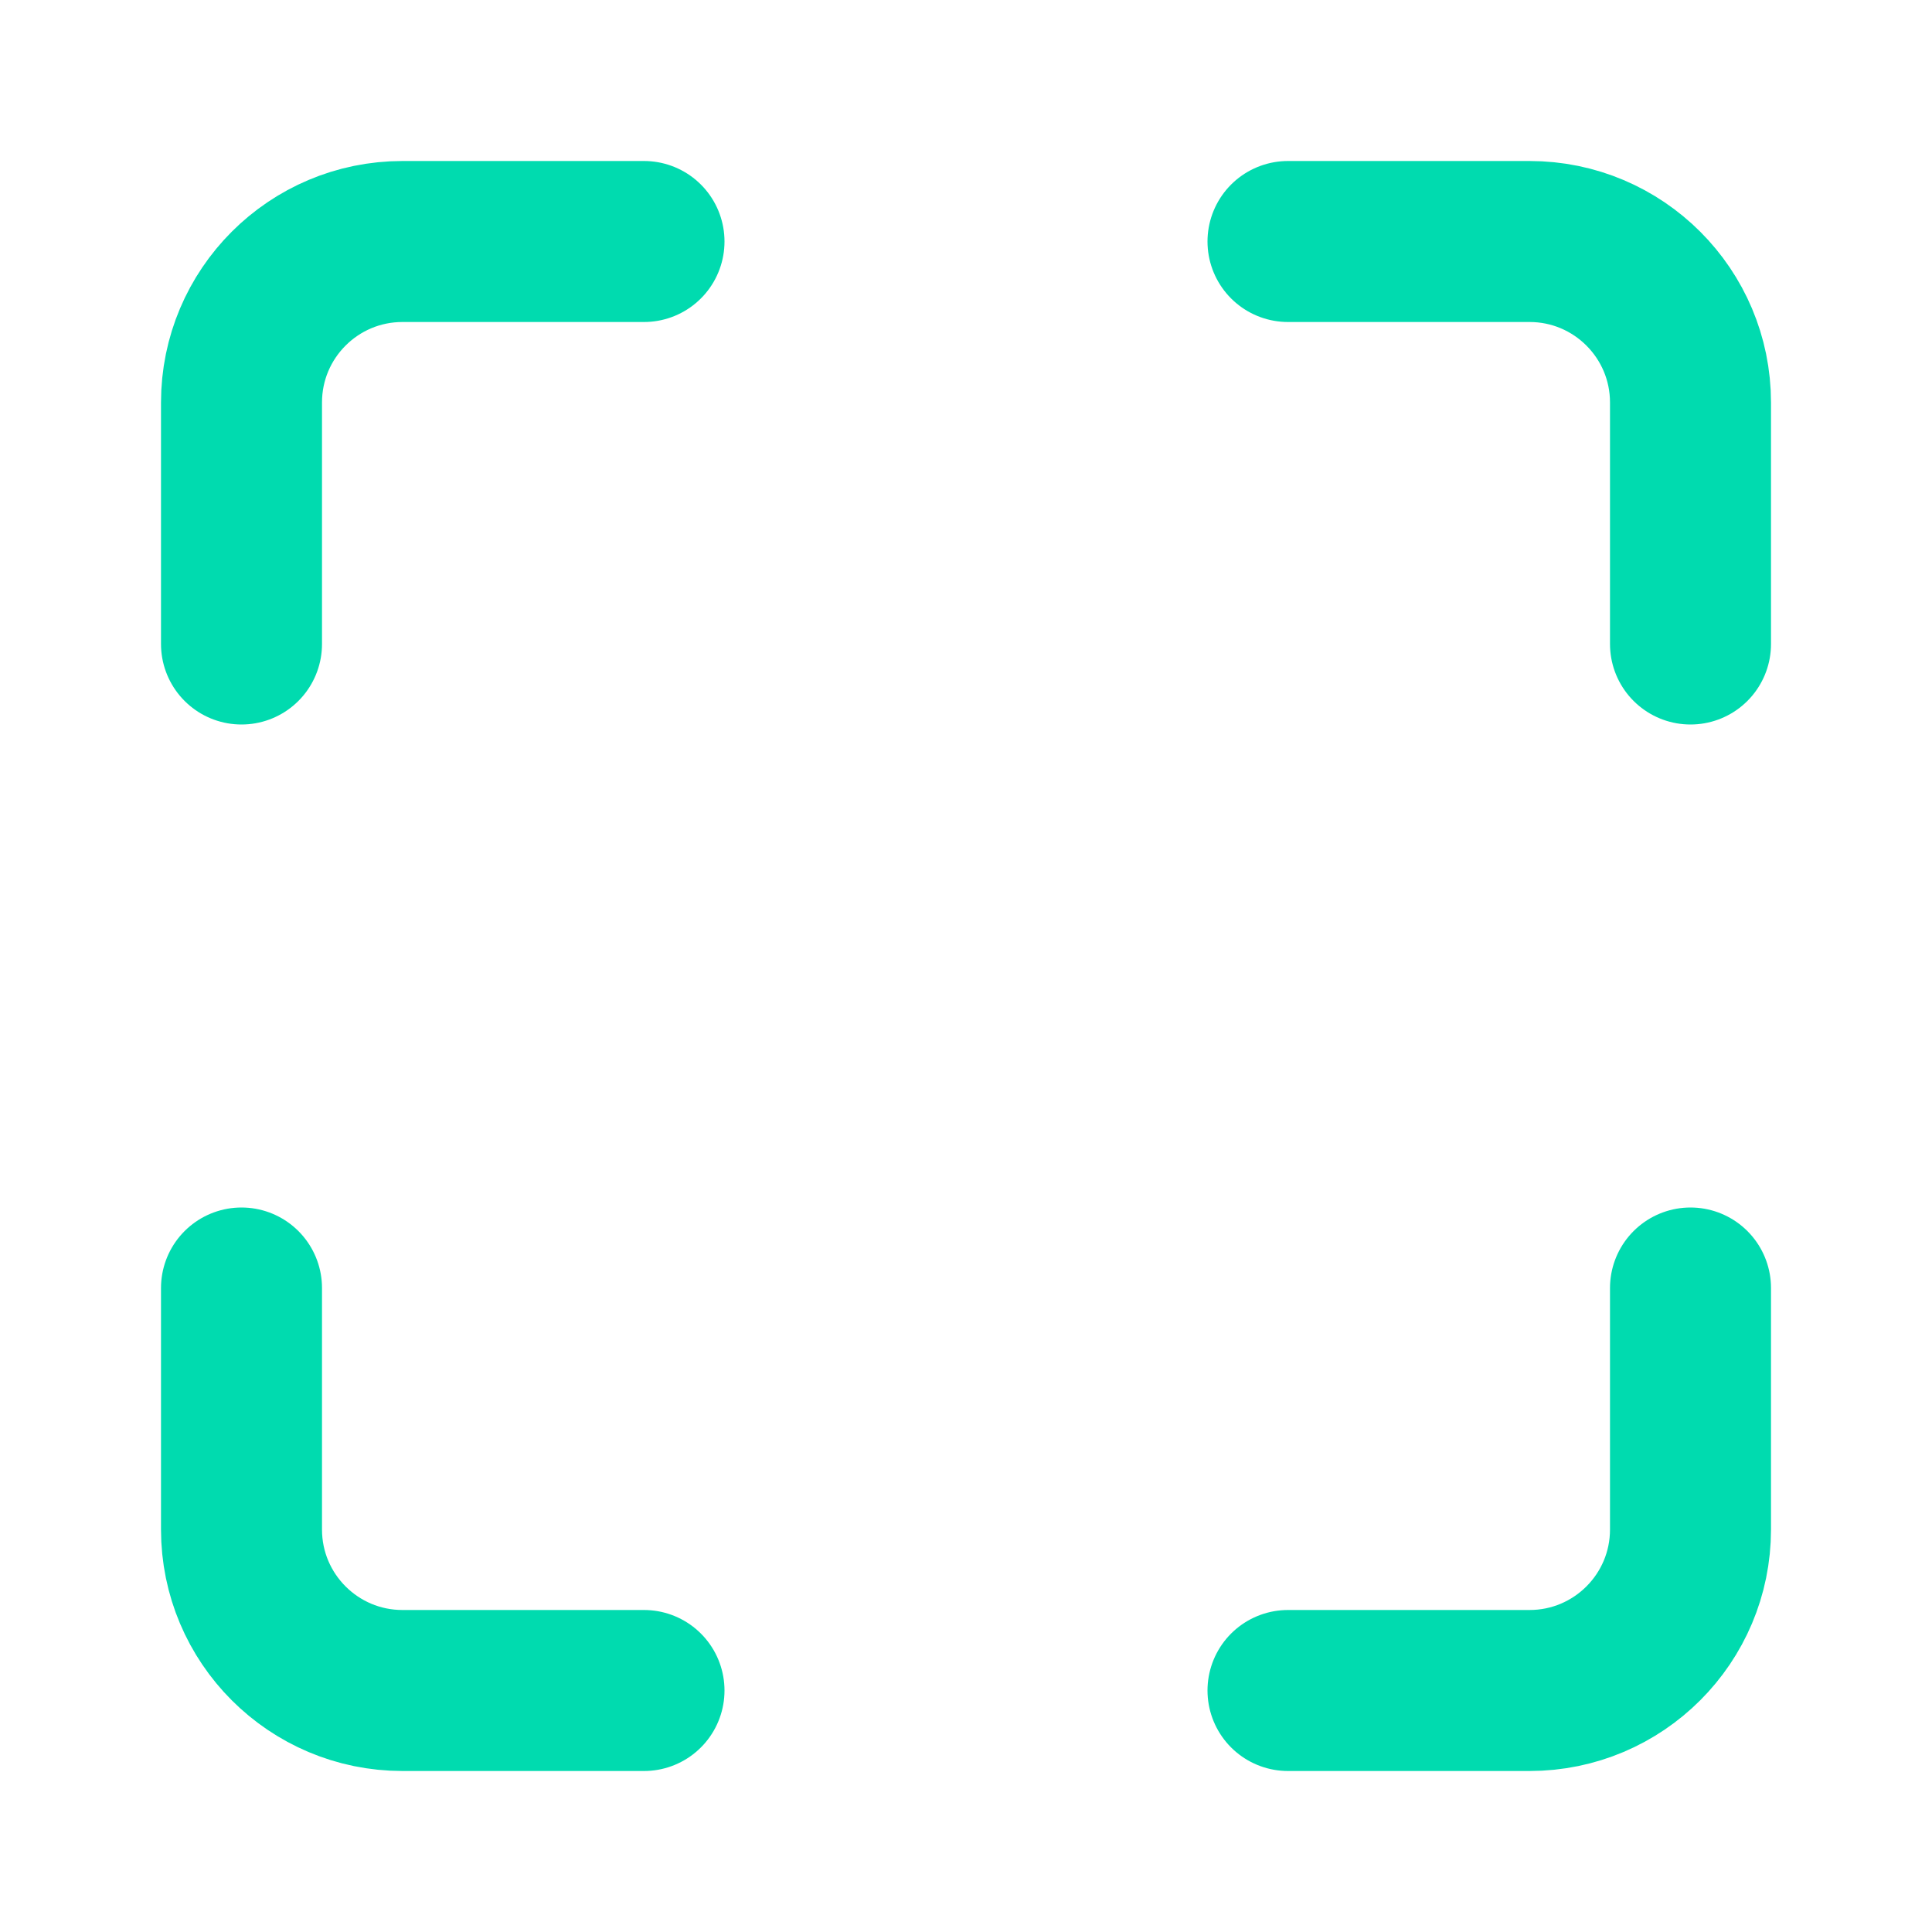
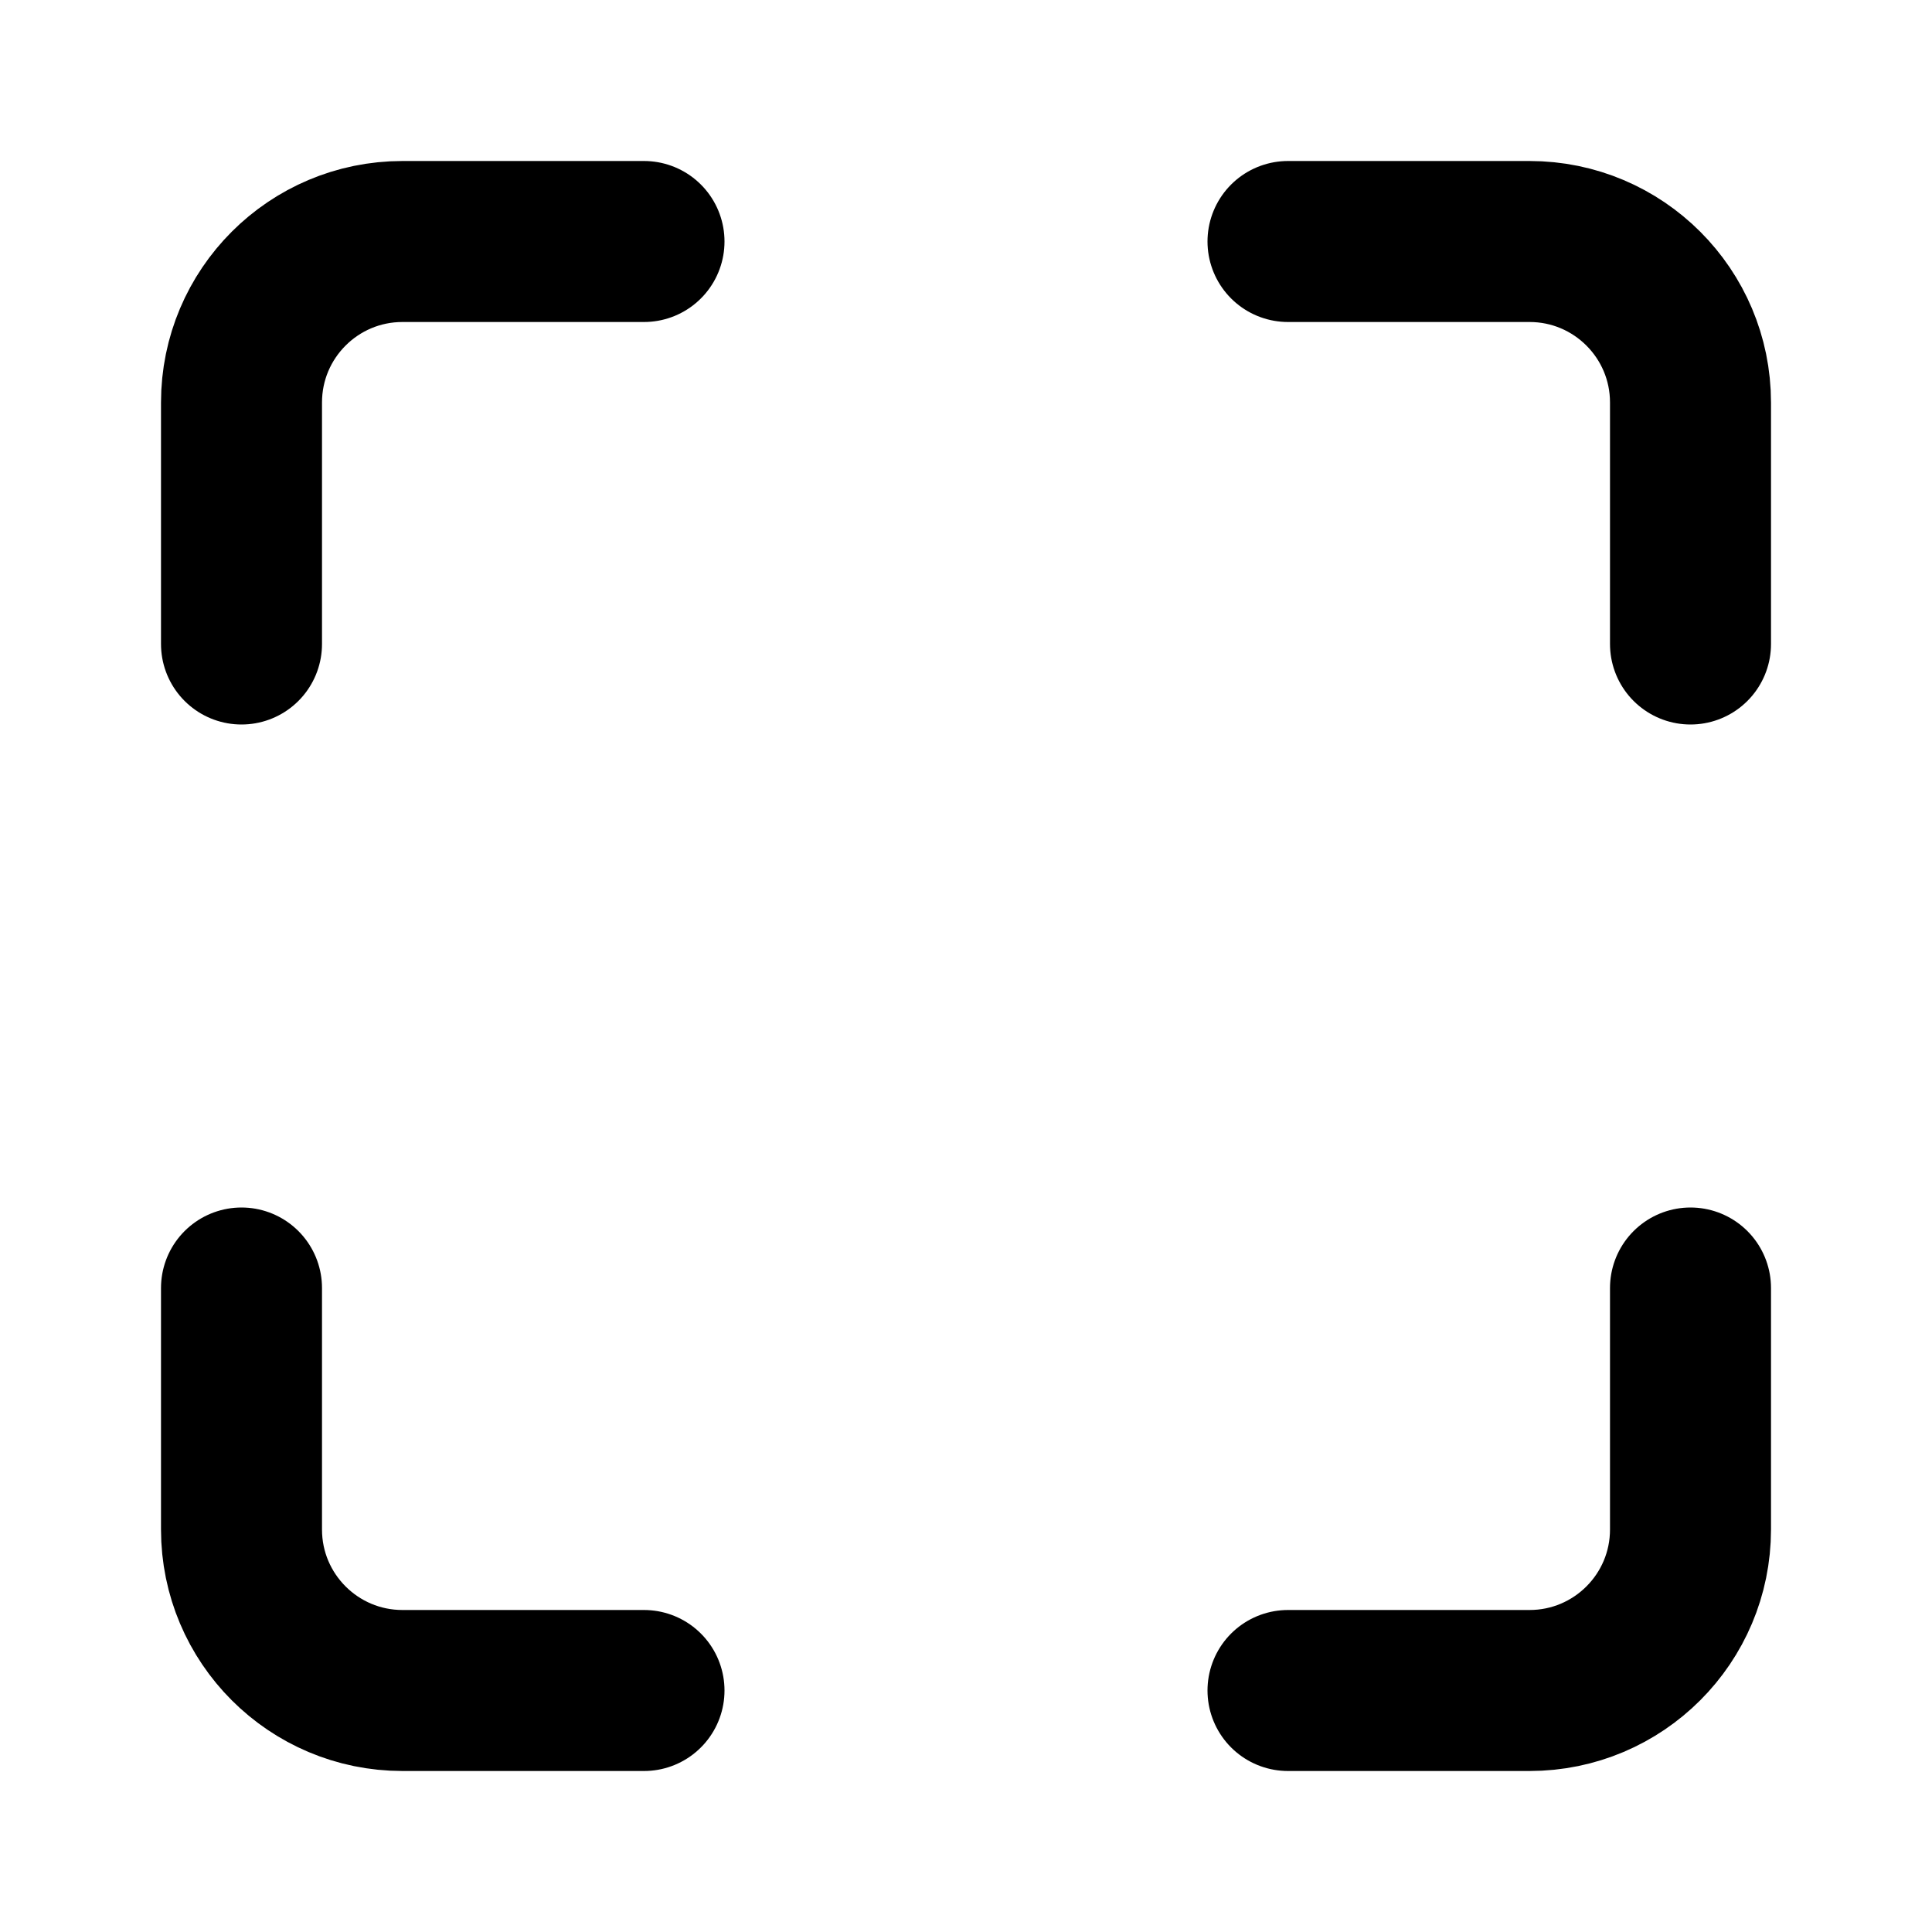
- <svg xmlns="http://www.w3.org/2000/svg" width="24" height="24" viewBox="0 0 24 24" fill="none" stroke="#00dbaf" stroke-width="2" stroke-linecap="round" stroke-linejoin="round" class="lucide lucide-maximize-icon lucide-maximize">
+ <svg xmlns="http://www.w3.org/2000/svg" width="24" height="24" viewBox="0 0 24 24" fill="none" stroke="currentColor" stroke-width="2" stroke-linecap="round" stroke-linejoin="round" class="lucide lucide-maximize-icon lucide-maximize">
  <path d="M8 3H5a2 2 0 0 0-2 2v3" />
  <path d="M21 8V5a2 2 0 0 0-2-2h-3" />
  <path d="M3 16v3a2 2 0 0 0 2 2h3" />
  <path d="M16 21h3a2 2 0 0 0 2-2v-3" />
</svg>
